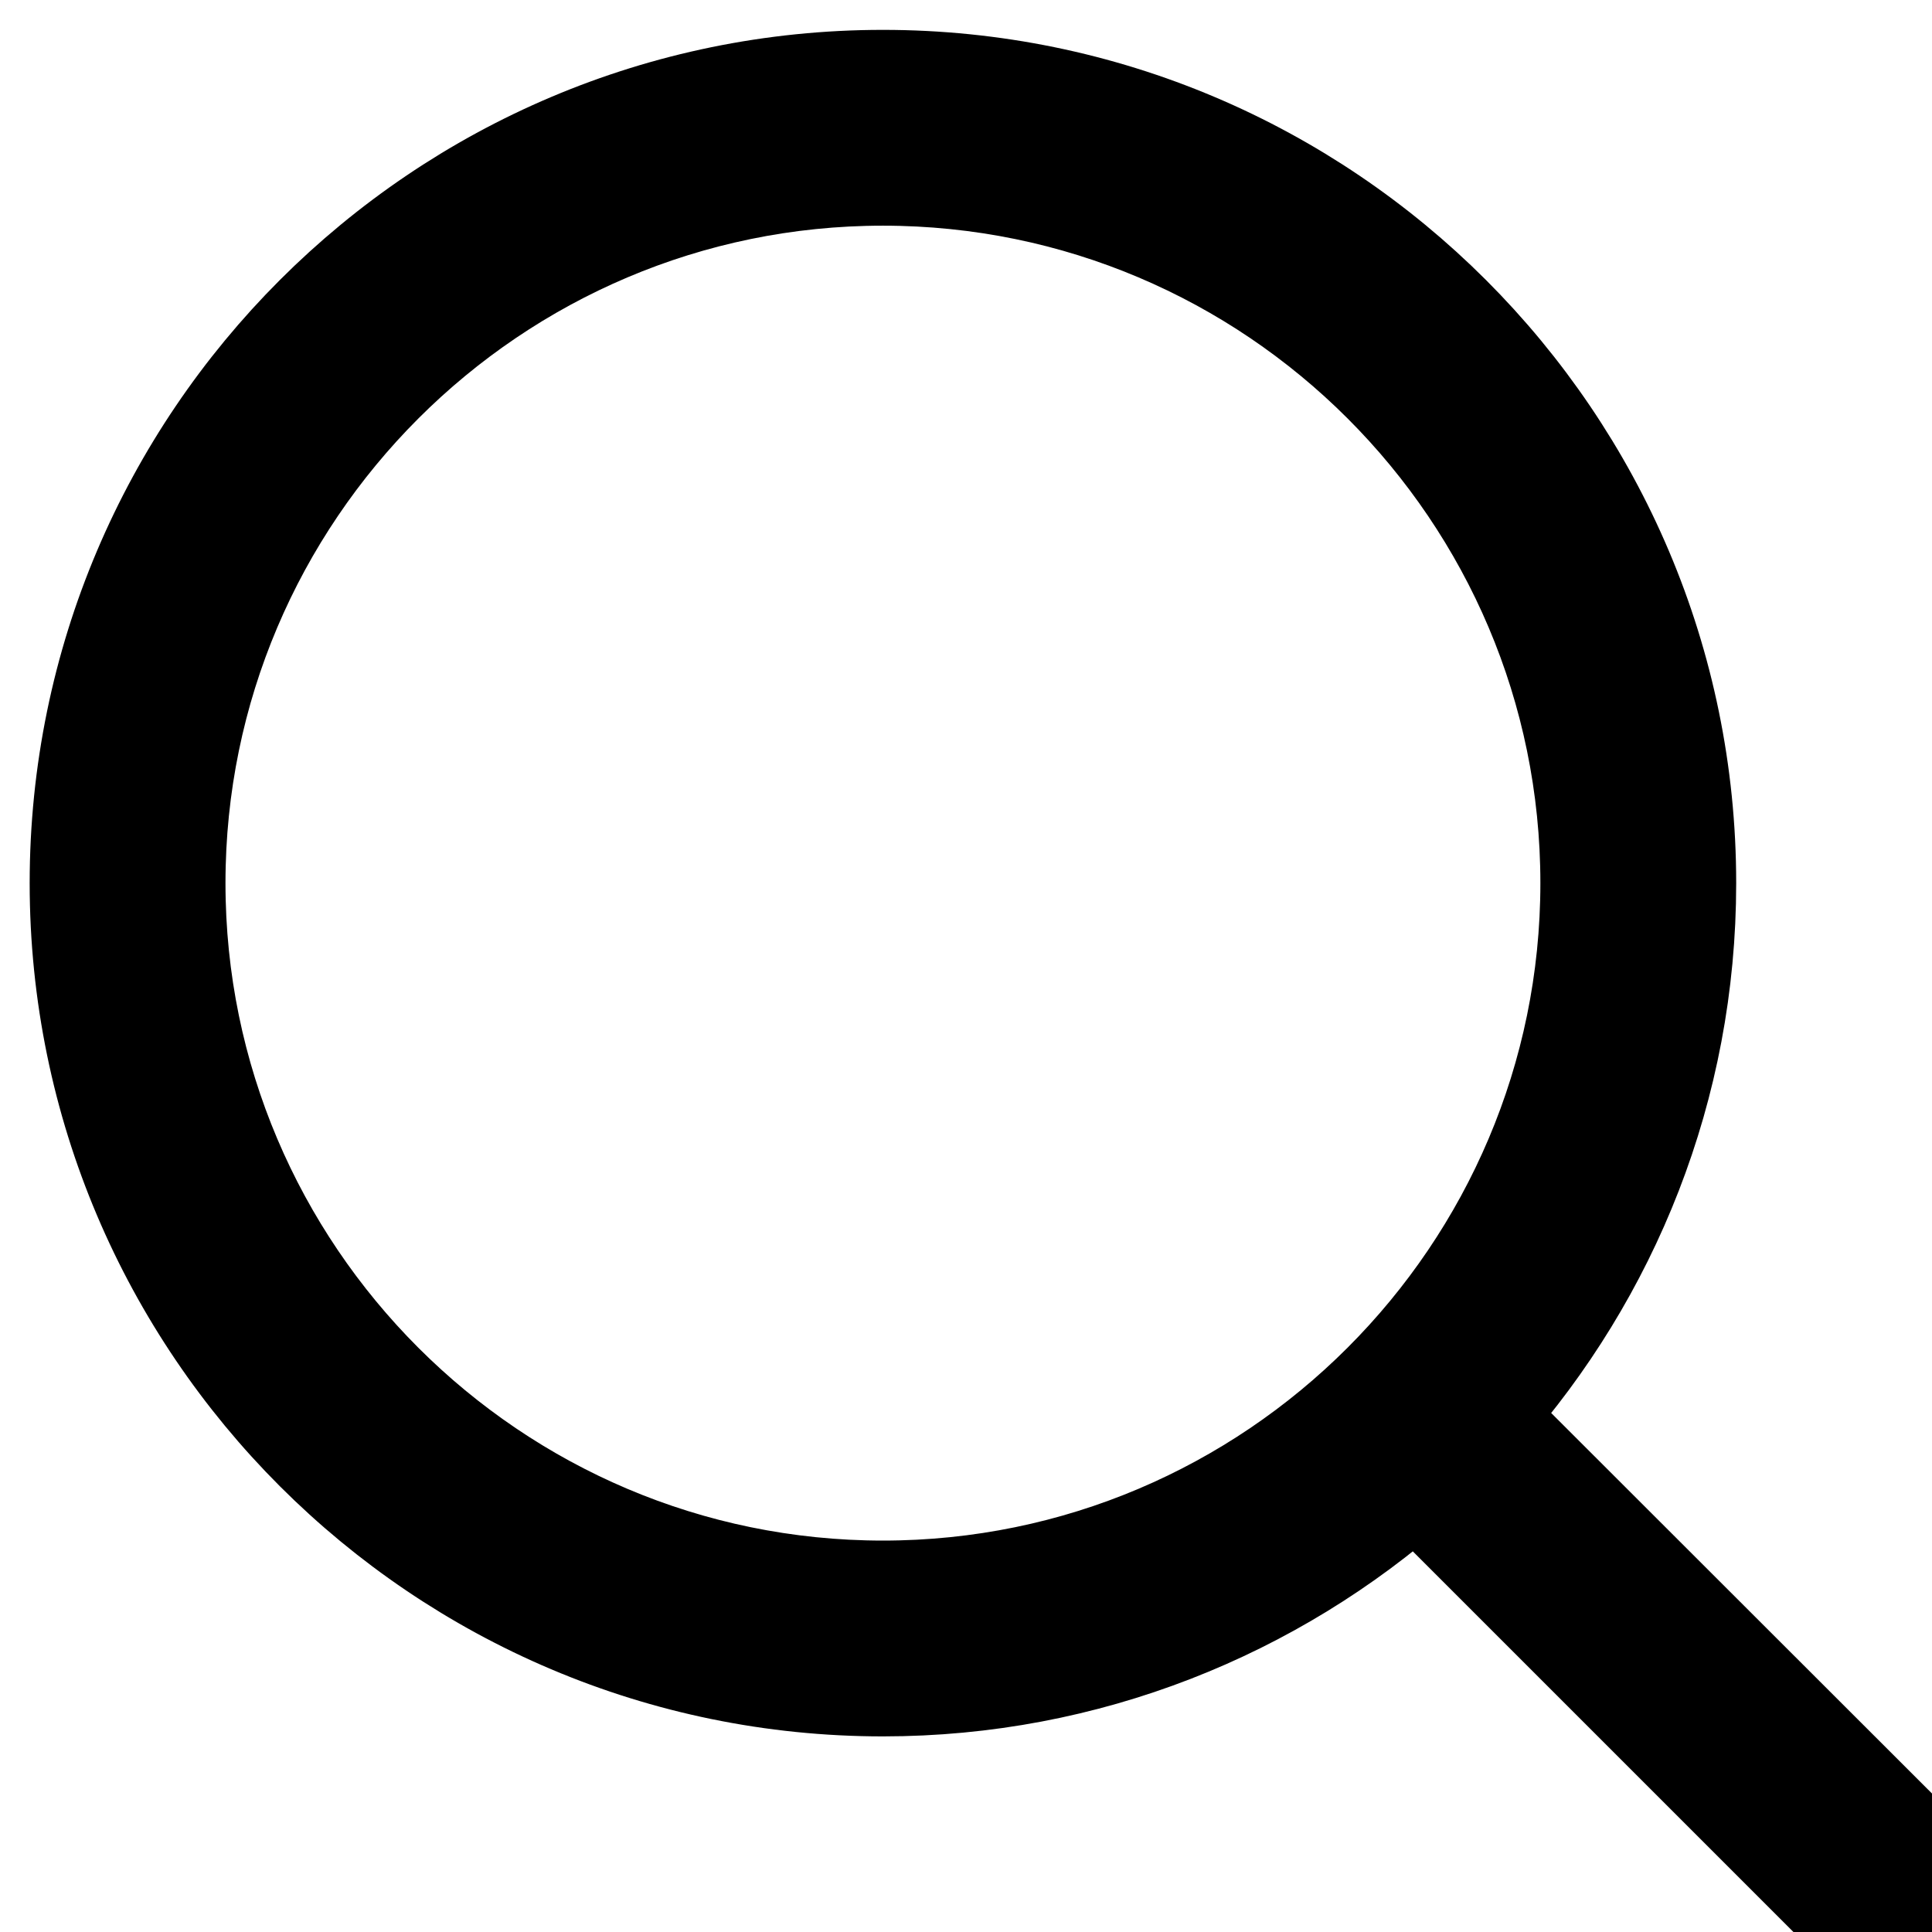
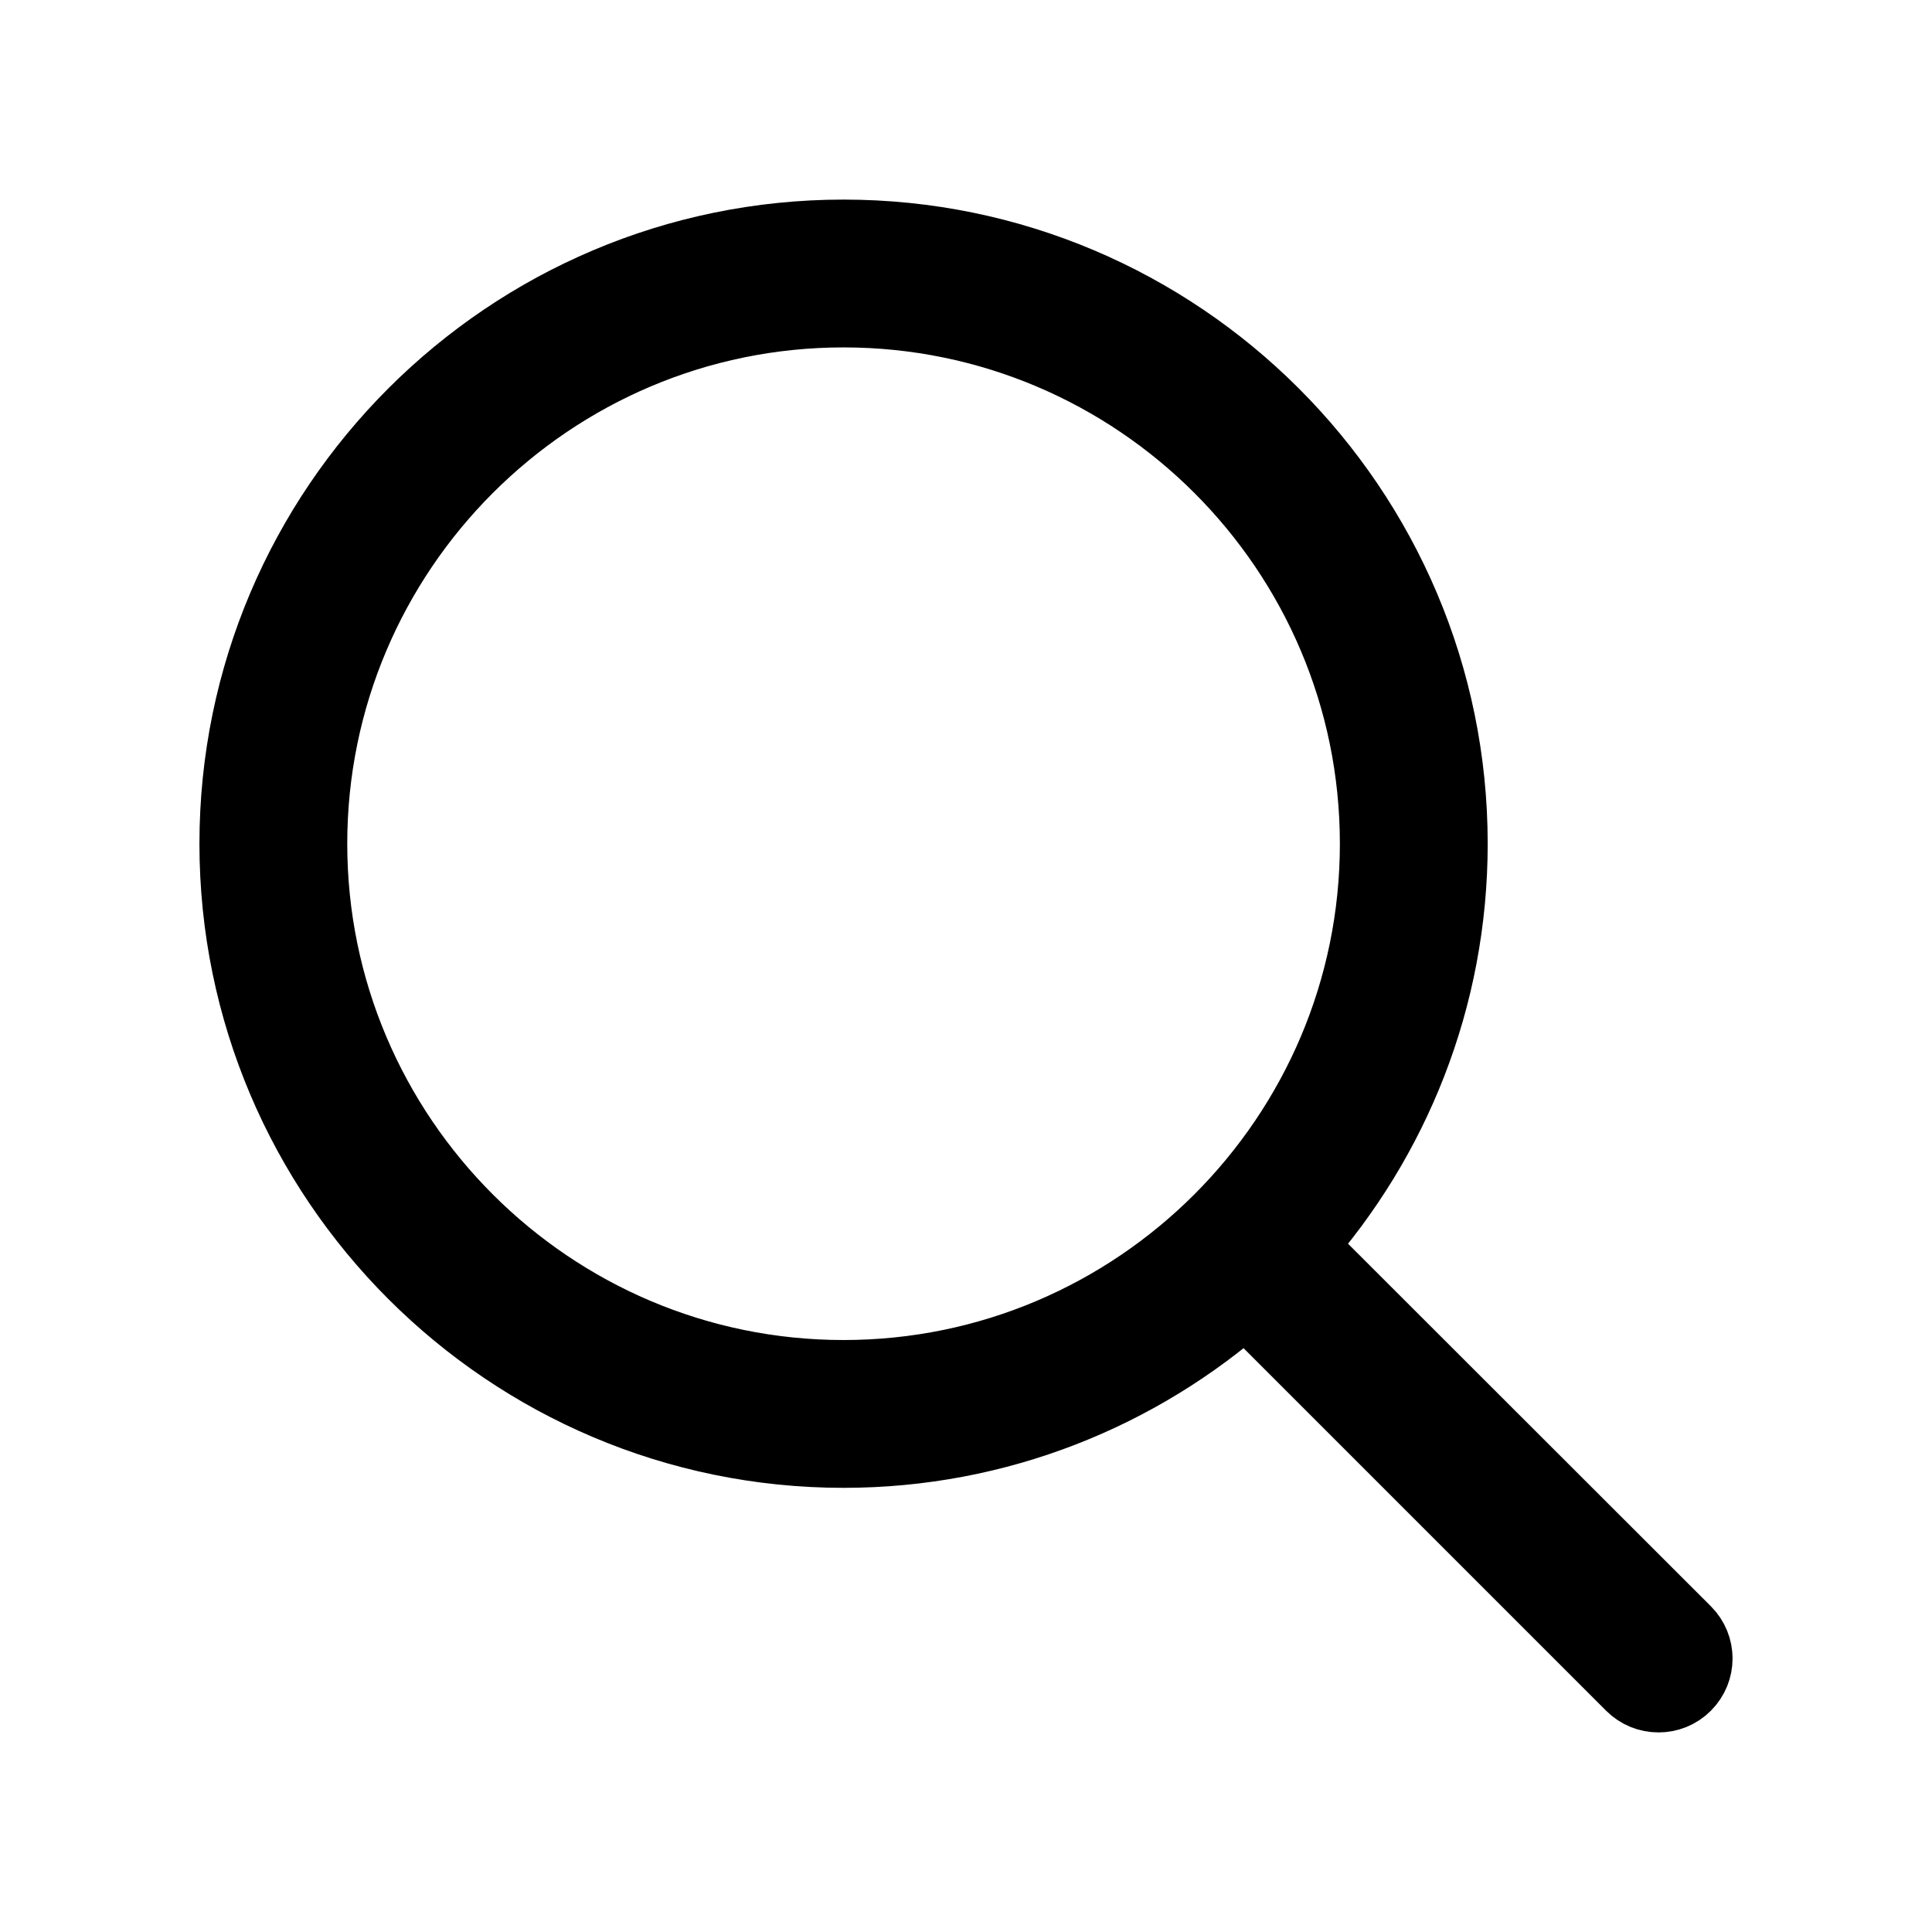
- <svg xmlns="http://www.w3.org/2000/svg" fill="#000000" height="850px" width="850px" version="1.1" id="Capa_1" viewBox="-20 -20 488.4 488.4" xml:space="preserve">
-   <g>
+ <svg xmlns="http://www.w3.org/2000/svg" fill="#000000" height="850px" width="850px" version="1.1" id="Capa_1" viewBox="-20 -20 488.4 488.4">
+   <g style="" transform="matrix(0.754902, 0, 0, 0.754902, 39.85292, 39.85292)">
    <g>
-       <path stroke="#000000" stroke-width="25" d="M0,203.25c0,112.1,91.2,203.2,203.2,203.2c51.6,0,98.8-19.4,134.7-51.2l129.5,129.5c2.4,2.4,5.5,3.6,8.7,3.6    s6.3-1.2,8.7-3.6c4.8-4.8,4.8-12.5,0-17.3l-129.6-129.5c31.8-35.9,51.2-83,51.2-134.7c0-112.1-91.2-203.2-203.2-203.2    S0,91.15,0,203.25z M381.9,203.25c0,98.5-80.2,178.7-178.7,178.7s-178.7-80.2-178.7-178.7s80.2-178.7,178.7-178.7    S381.9,104.65,381.9,203.25z" />
+       <path stroke="#000000" stroke-width="25" d="M0,203.25c0,112.1,91.2,203.2,203.2,203.2c51.6,0,98.8-19.4,134.7-51.2l129.5,129.5c2.4,2.4,5.5,3.6,8.7,3.6 s6.3-1.2,8.7-3.6c4.8-4.8,4.8-12.5,0-17.3l-129.6-129.5c31.8-35.9,51.2-83,51.2-134.7c0-112.1-91.2-203.2-203.2-203.2 S0,91.15,0,203.25z M381.9,203.25c0,98.5-80.2,178.7-178.7,178.7s-178.7-80.2-178.7-178.7s80.2-178.7,178.7-178.7 S381.9,104.65,381.9,203.25z" />
    </g>
  </g>
</svg>
